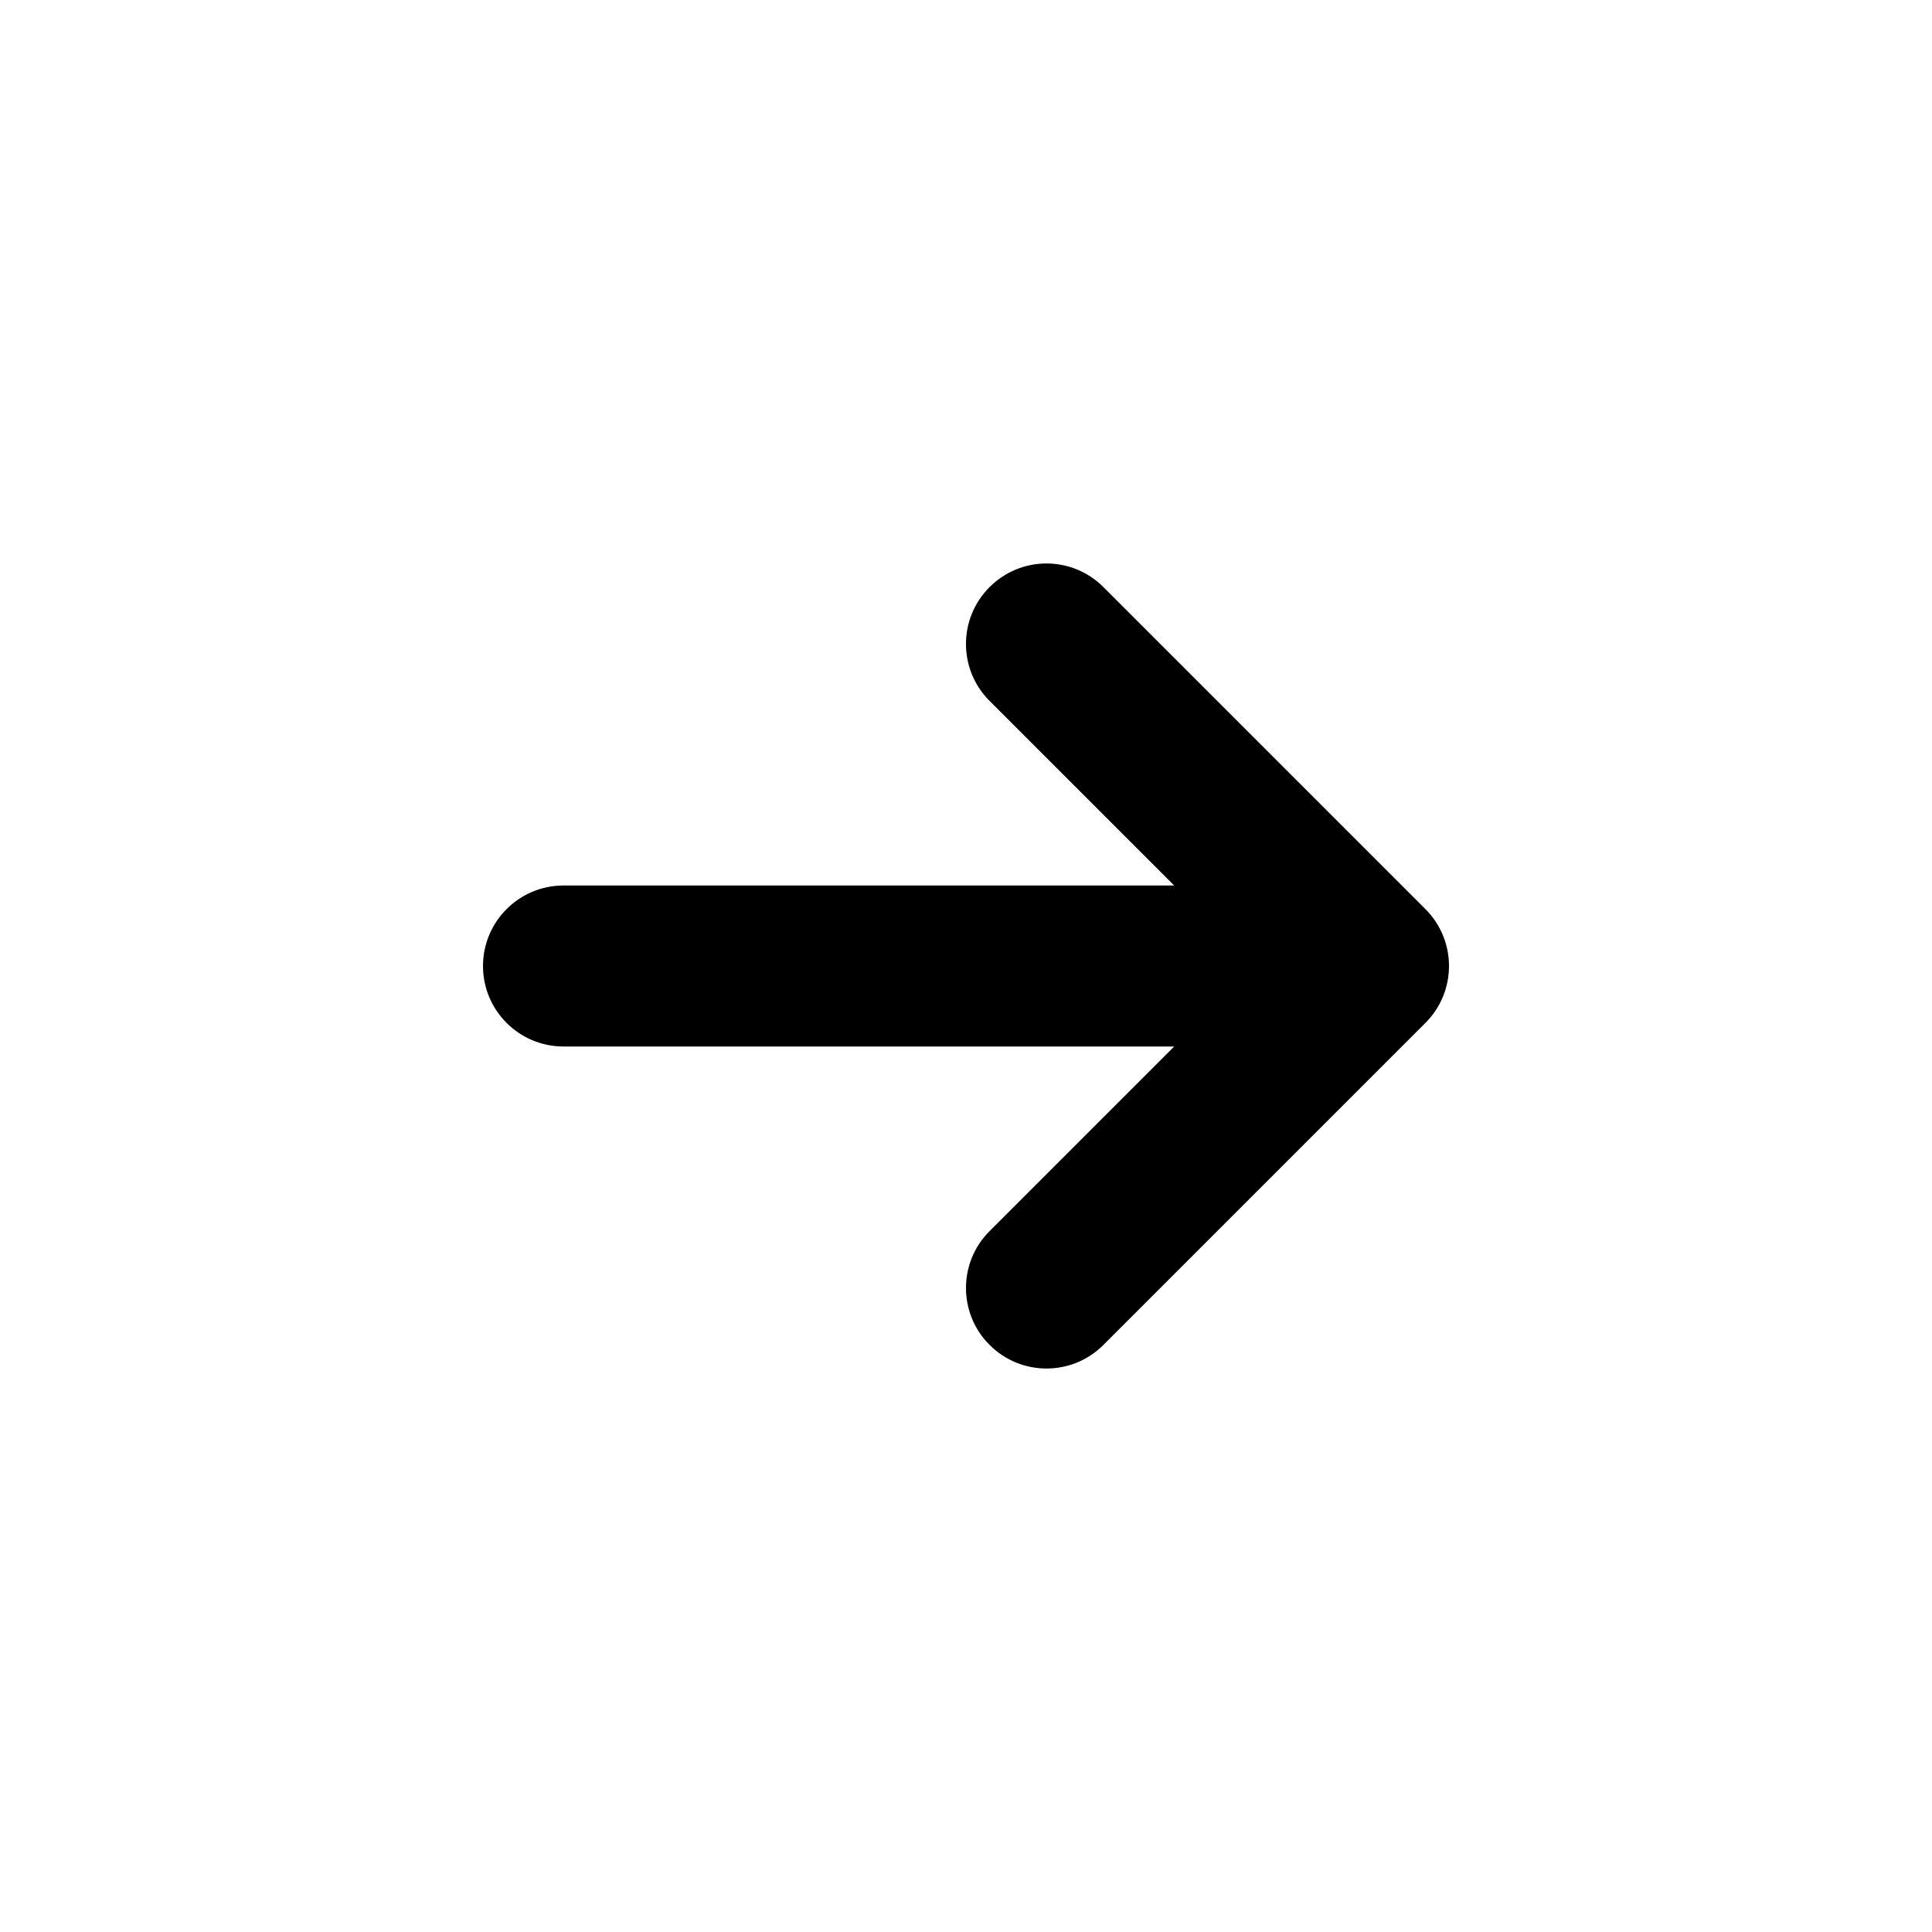
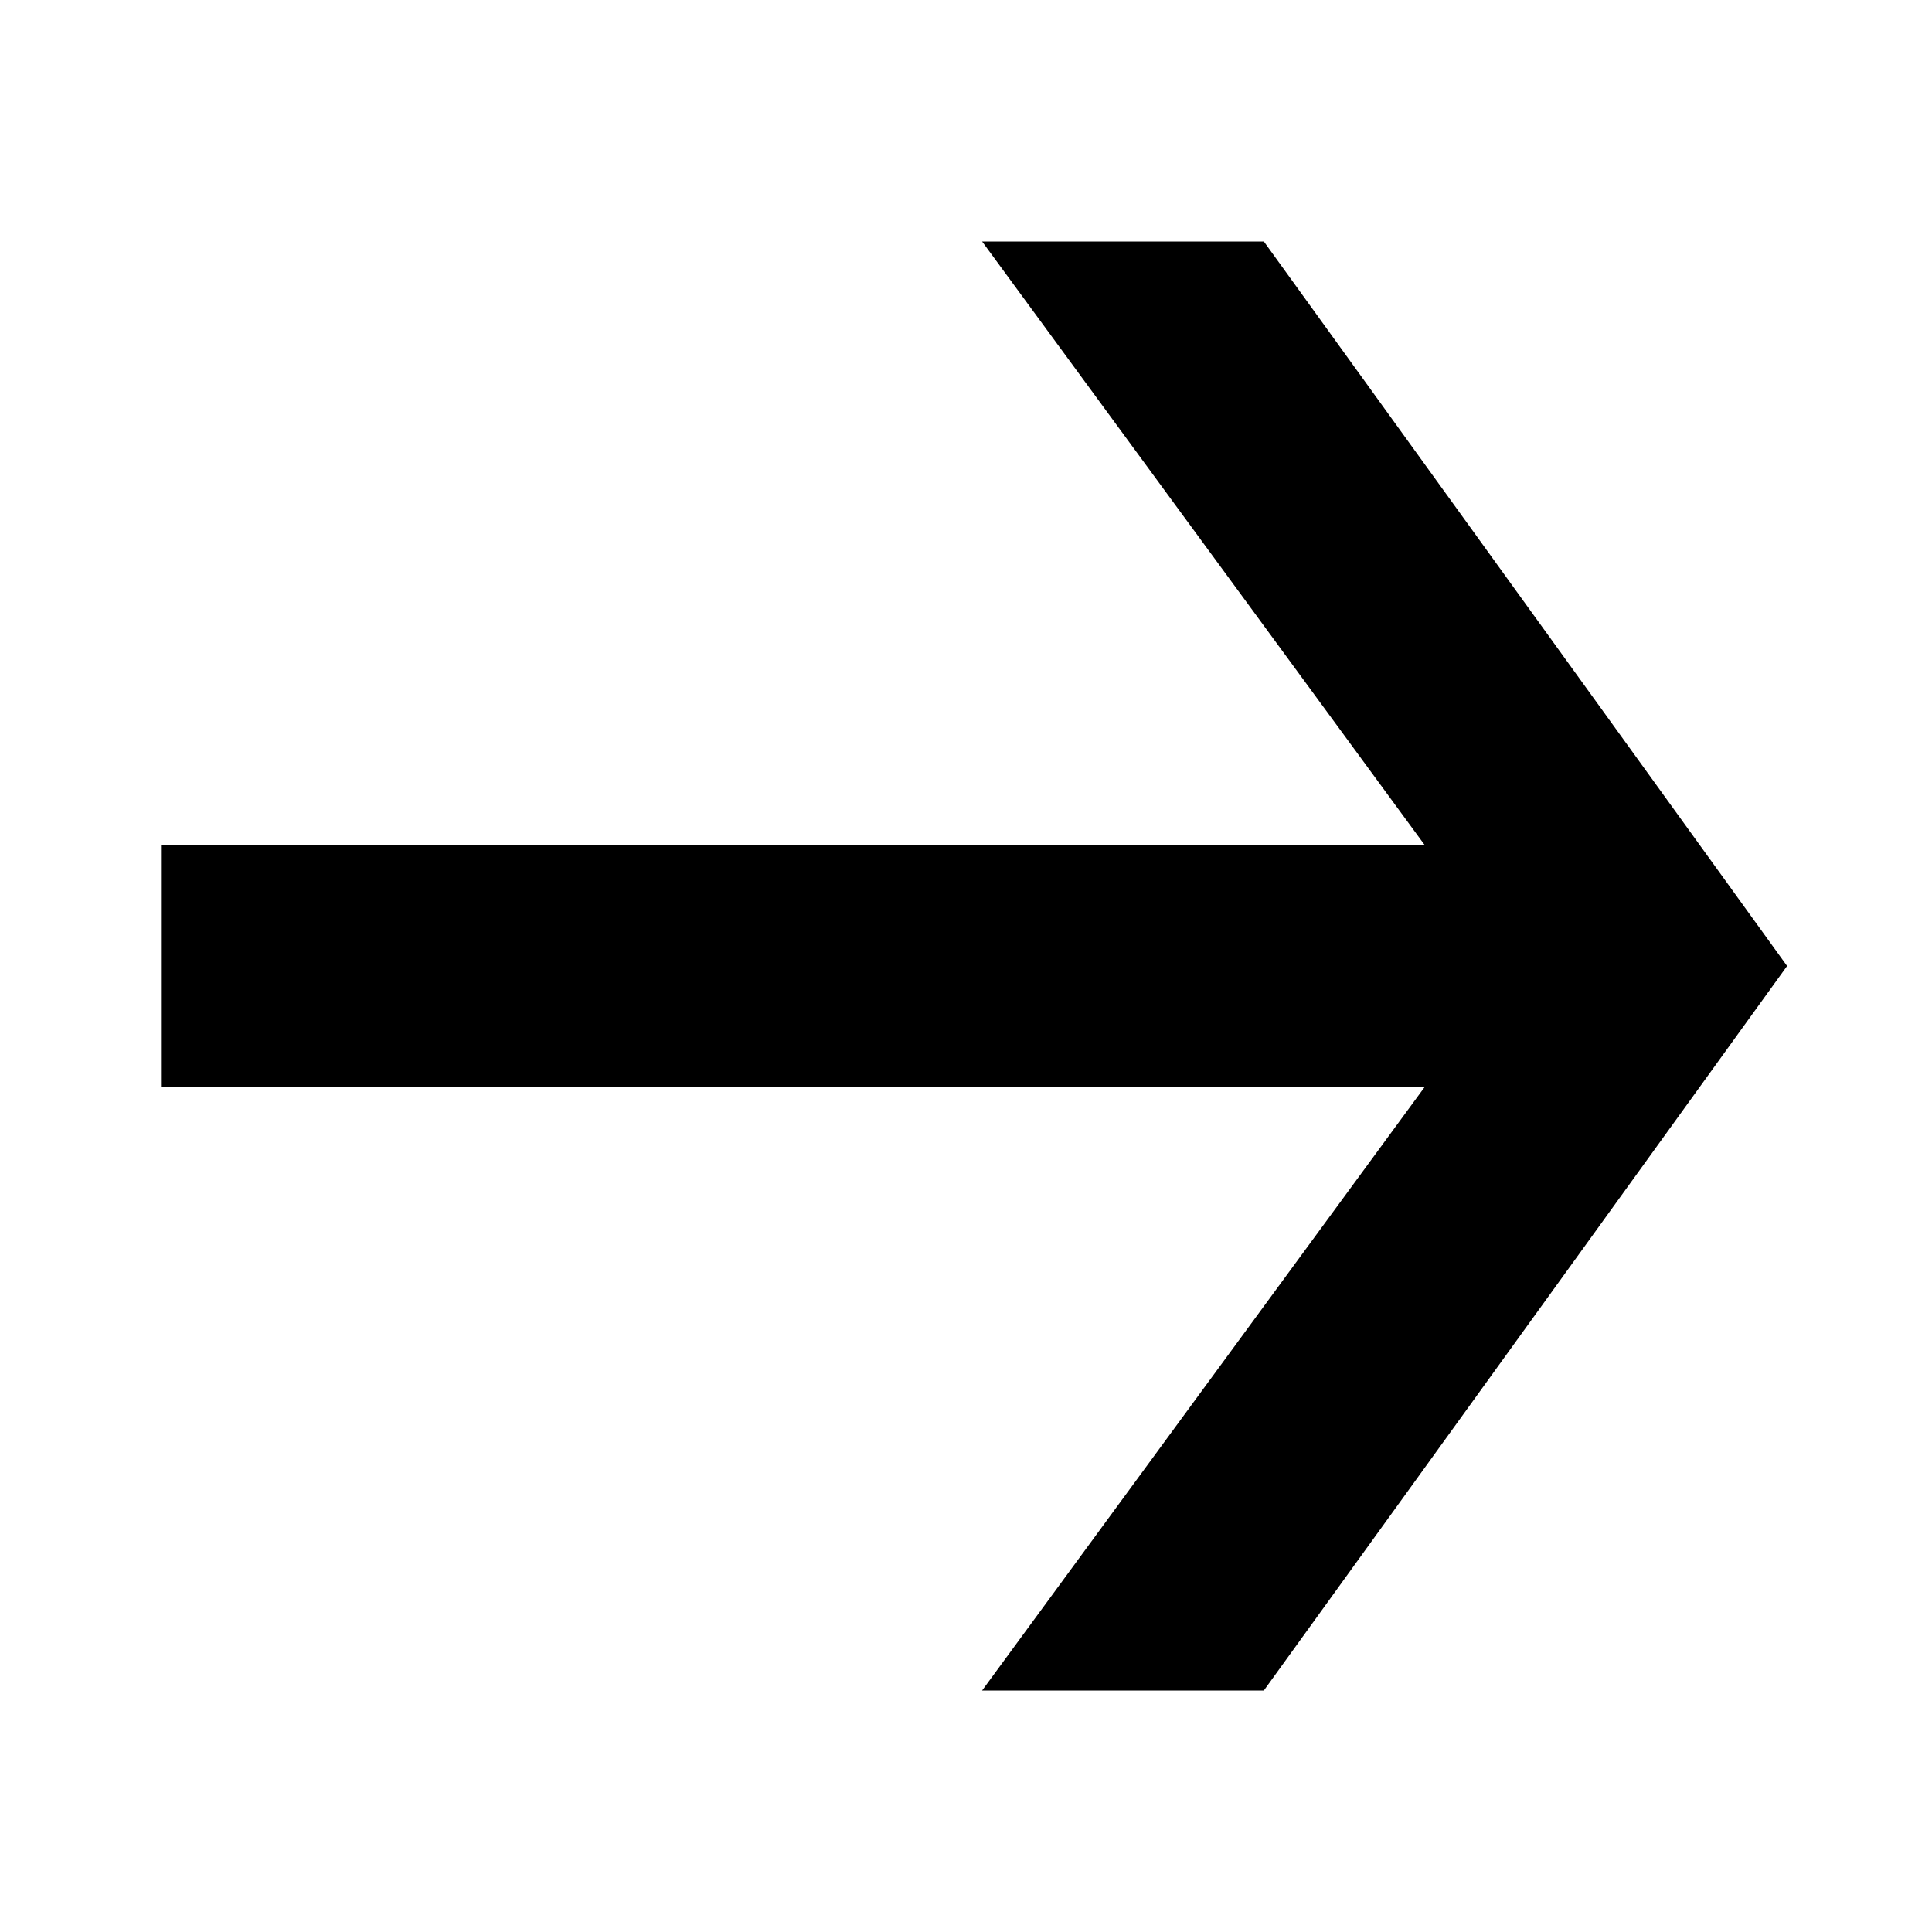
<svg viewBox="0 0 24 24">
-   <path fill-rule="evenodd" clip-rule="evenodd" d="M6 12C6 12.552 6.448 13 7 13H14.586L12.293 15.293C11.902 15.683 11.902 16.317 12.293 16.707C12.683 17.098 13.317 17.098 13.707 16.707L17.707 12.707C17.895 12.52 18 12.265 18 12C18 11.735 17.895 11.48 17.707 11.293L13.707 7.293C13.317 6.902 12.683 6.902 12.293 7.293C11.902 7.683 11.902 8.317 12.293 8.707L14.586 11H7C6.448 11 6 11.448 6 12Z" />
+   <g transform="matrix(       1 0       0 1       2 3     )">
+     <path fill-rule="nonzero" clip-rule="nonzero" d="M 20.2 9 L 13.7 18 L 10.2 18 L 15.7 10.5 L 0 10.5 L 0 7.5 L 15.7 7.5 L 10.2 0 L 13.7 0 L 20.2 9 Z" fill="currentColor" />
+   </g>
</svg>
